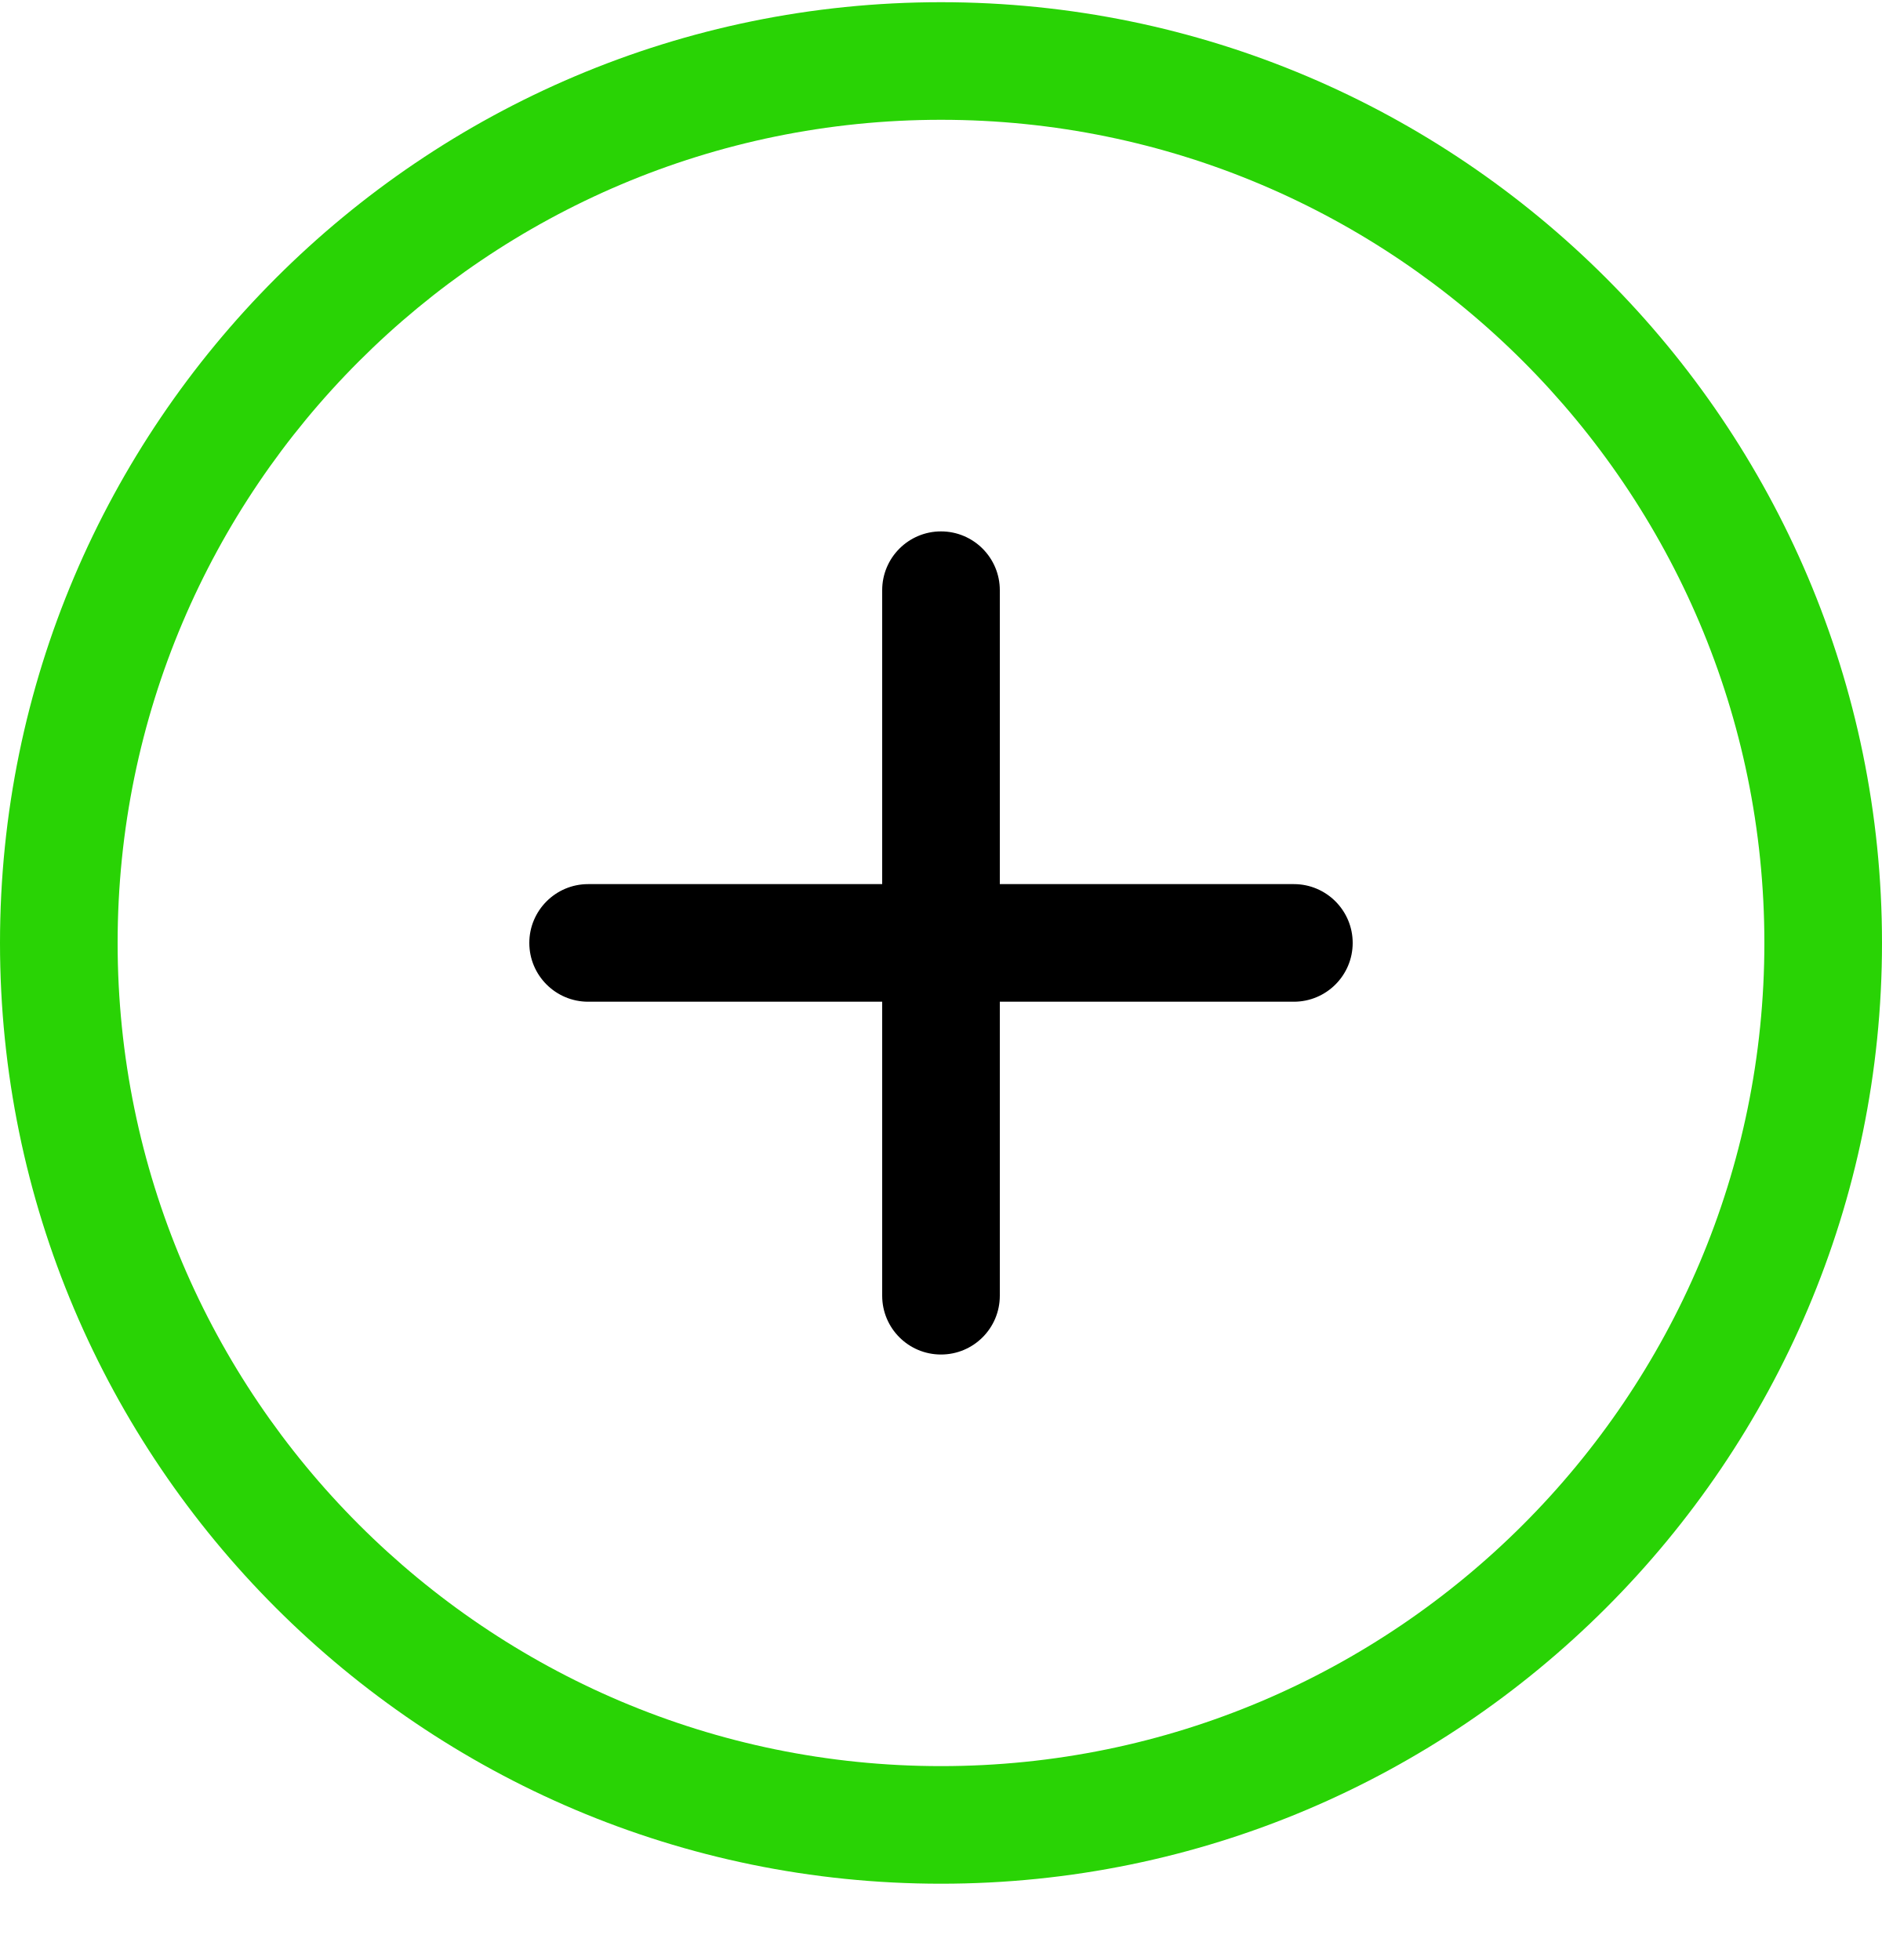
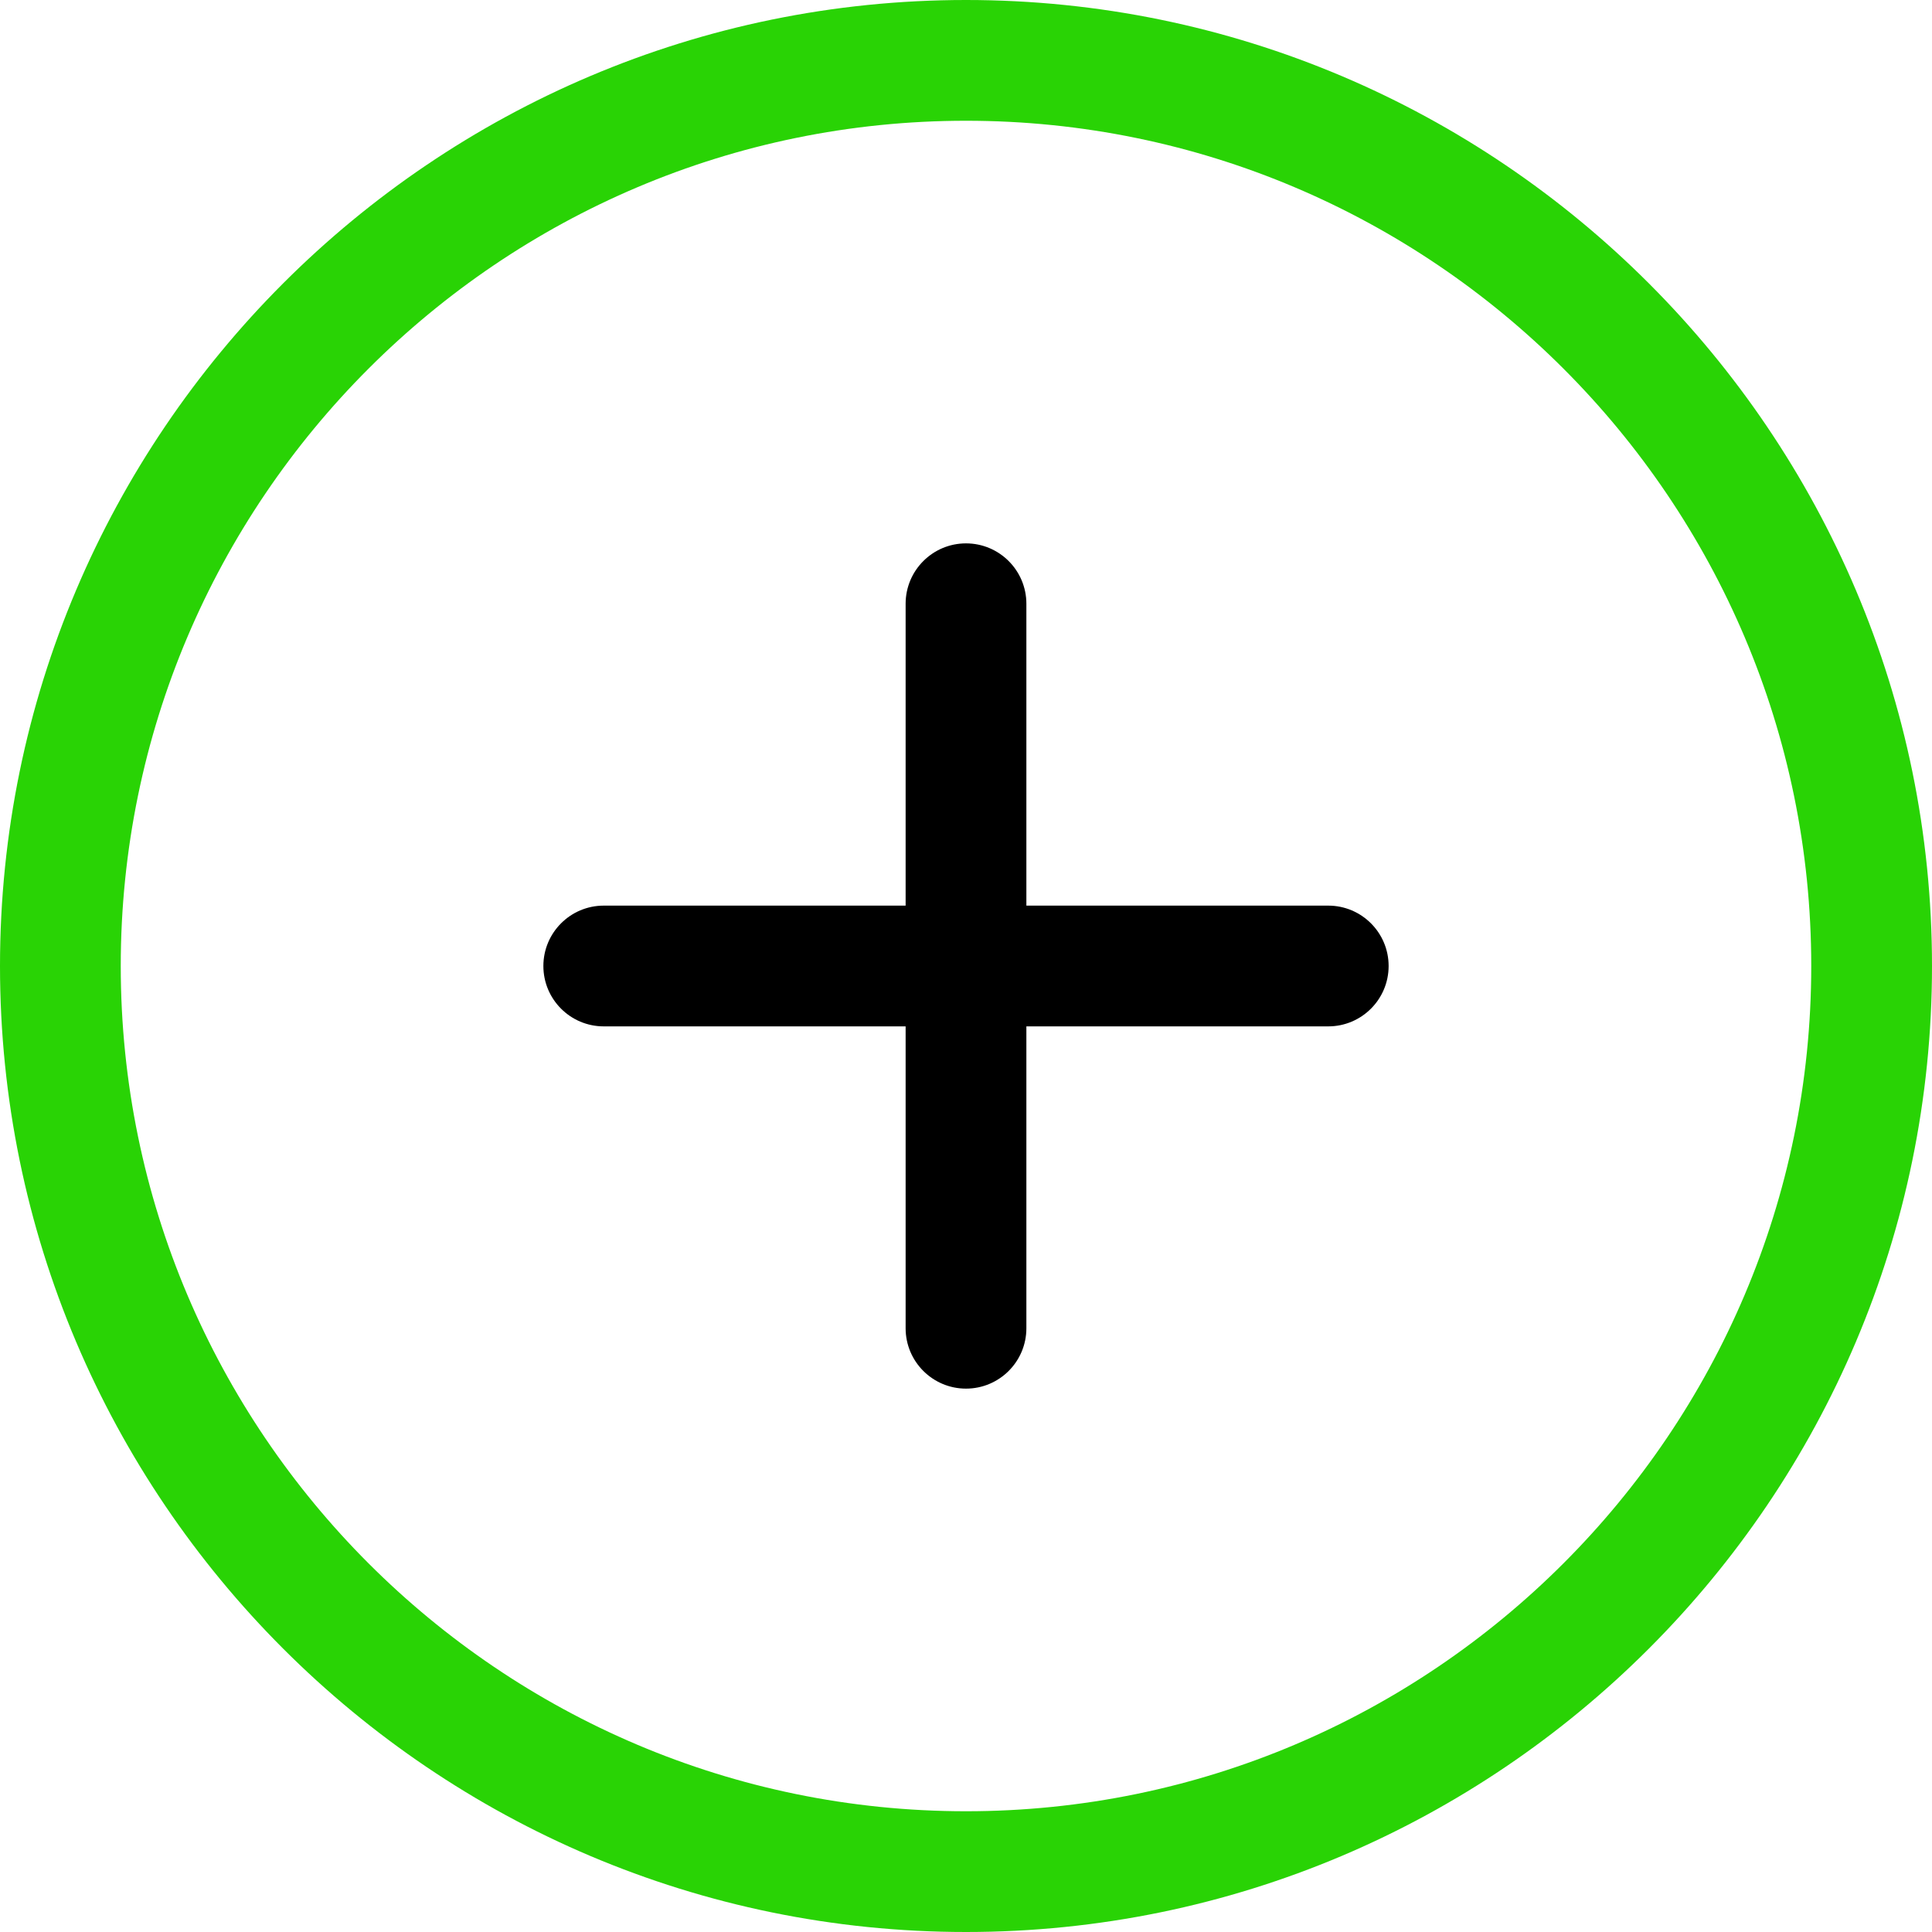
- <svg xmlns="http://www.w3.org/2000/svg" width="24" height="25" viewBox="0 0 24 25" fill="none">
-   <path d="M12 17.277C11.586 17.277 11.25 16.942 11.25 16.527V12.777H7.5C7.086 12.777 6.75 12.441 6.75 12.027C6.75 11.614 7.086 11.277 7.5 11.277H11.25V7.528C11.25 7.114 11.586 6.778 12 6.778C12.414 6.778 12.75 7.114 12.75 7.528V11.277H16.5C16.914 11.277 17.25 11.614 17.25 12.027C17.25 12.441 16.914 12.777 16.5 12.777H12.75V16.527C12.75 16.942 12.414 17.277 12 17.277Z" fill="black" />
-   <path d="M12 24.027C5.383 24.027 0 18.645 0 12.027C0 5.411 5.383 0.028 12 0.028C18.617 0.028 24 5.411 24 12.027C24 18.645 18.617 24.027 12 24.027ZM12 1.528C6.21 1.528 1.5 6.238 1.5 12.027C1.5 17.817 6.21 22.527 12 22.527C17.79 22.527 22.5 17.817 22.5 12.027C22.5 6.238 17.79 1.528 12 1.528Z" fill="#29D305" />
+ <svg xmlns="http://www.w3.org/2000/svg" width="24" height="24" viewBox="0 0 24 24" fill="none">
+   <path d="M12 17.25C11.586 17.25 11.25 16.914 11.25 16.5V12.75H7.5C7.086 12.75 6.75 12.414 6.75 12C6.75 11.586 7.086 11.25 7.5 11.25H11.25V7.5C11.25 7.086 11.586 6.75 12 6.75C12.414 6.75 12.75 7.086 12.75 7.5V11.25H16.5C16.914 11.25 17.25 11.586 17.25 12C17.25 12.414 16.914 12.75 16.5 12.75H12.75V16.5C12.75 16.914 12.414 17.25 12 17.25Z" fill="black" />
+   <path d="M12 24C5.383 24 0 18.617 0 12C0 5.383 5.383 0 12 0C18.617 0 24 5.383 24 12C24 18.617 18.617 24 12 24ZM12 1.5C6.21 1.5 1.5 6.21 1.5 12C1.5 17.79 6.21 22.5 12 22.5C17.79 22.5 22.5 17.79 22.5 12C22.5 6.21 17.79 1.5 12 1.5Z" fill="#29D305" />
</svg>
